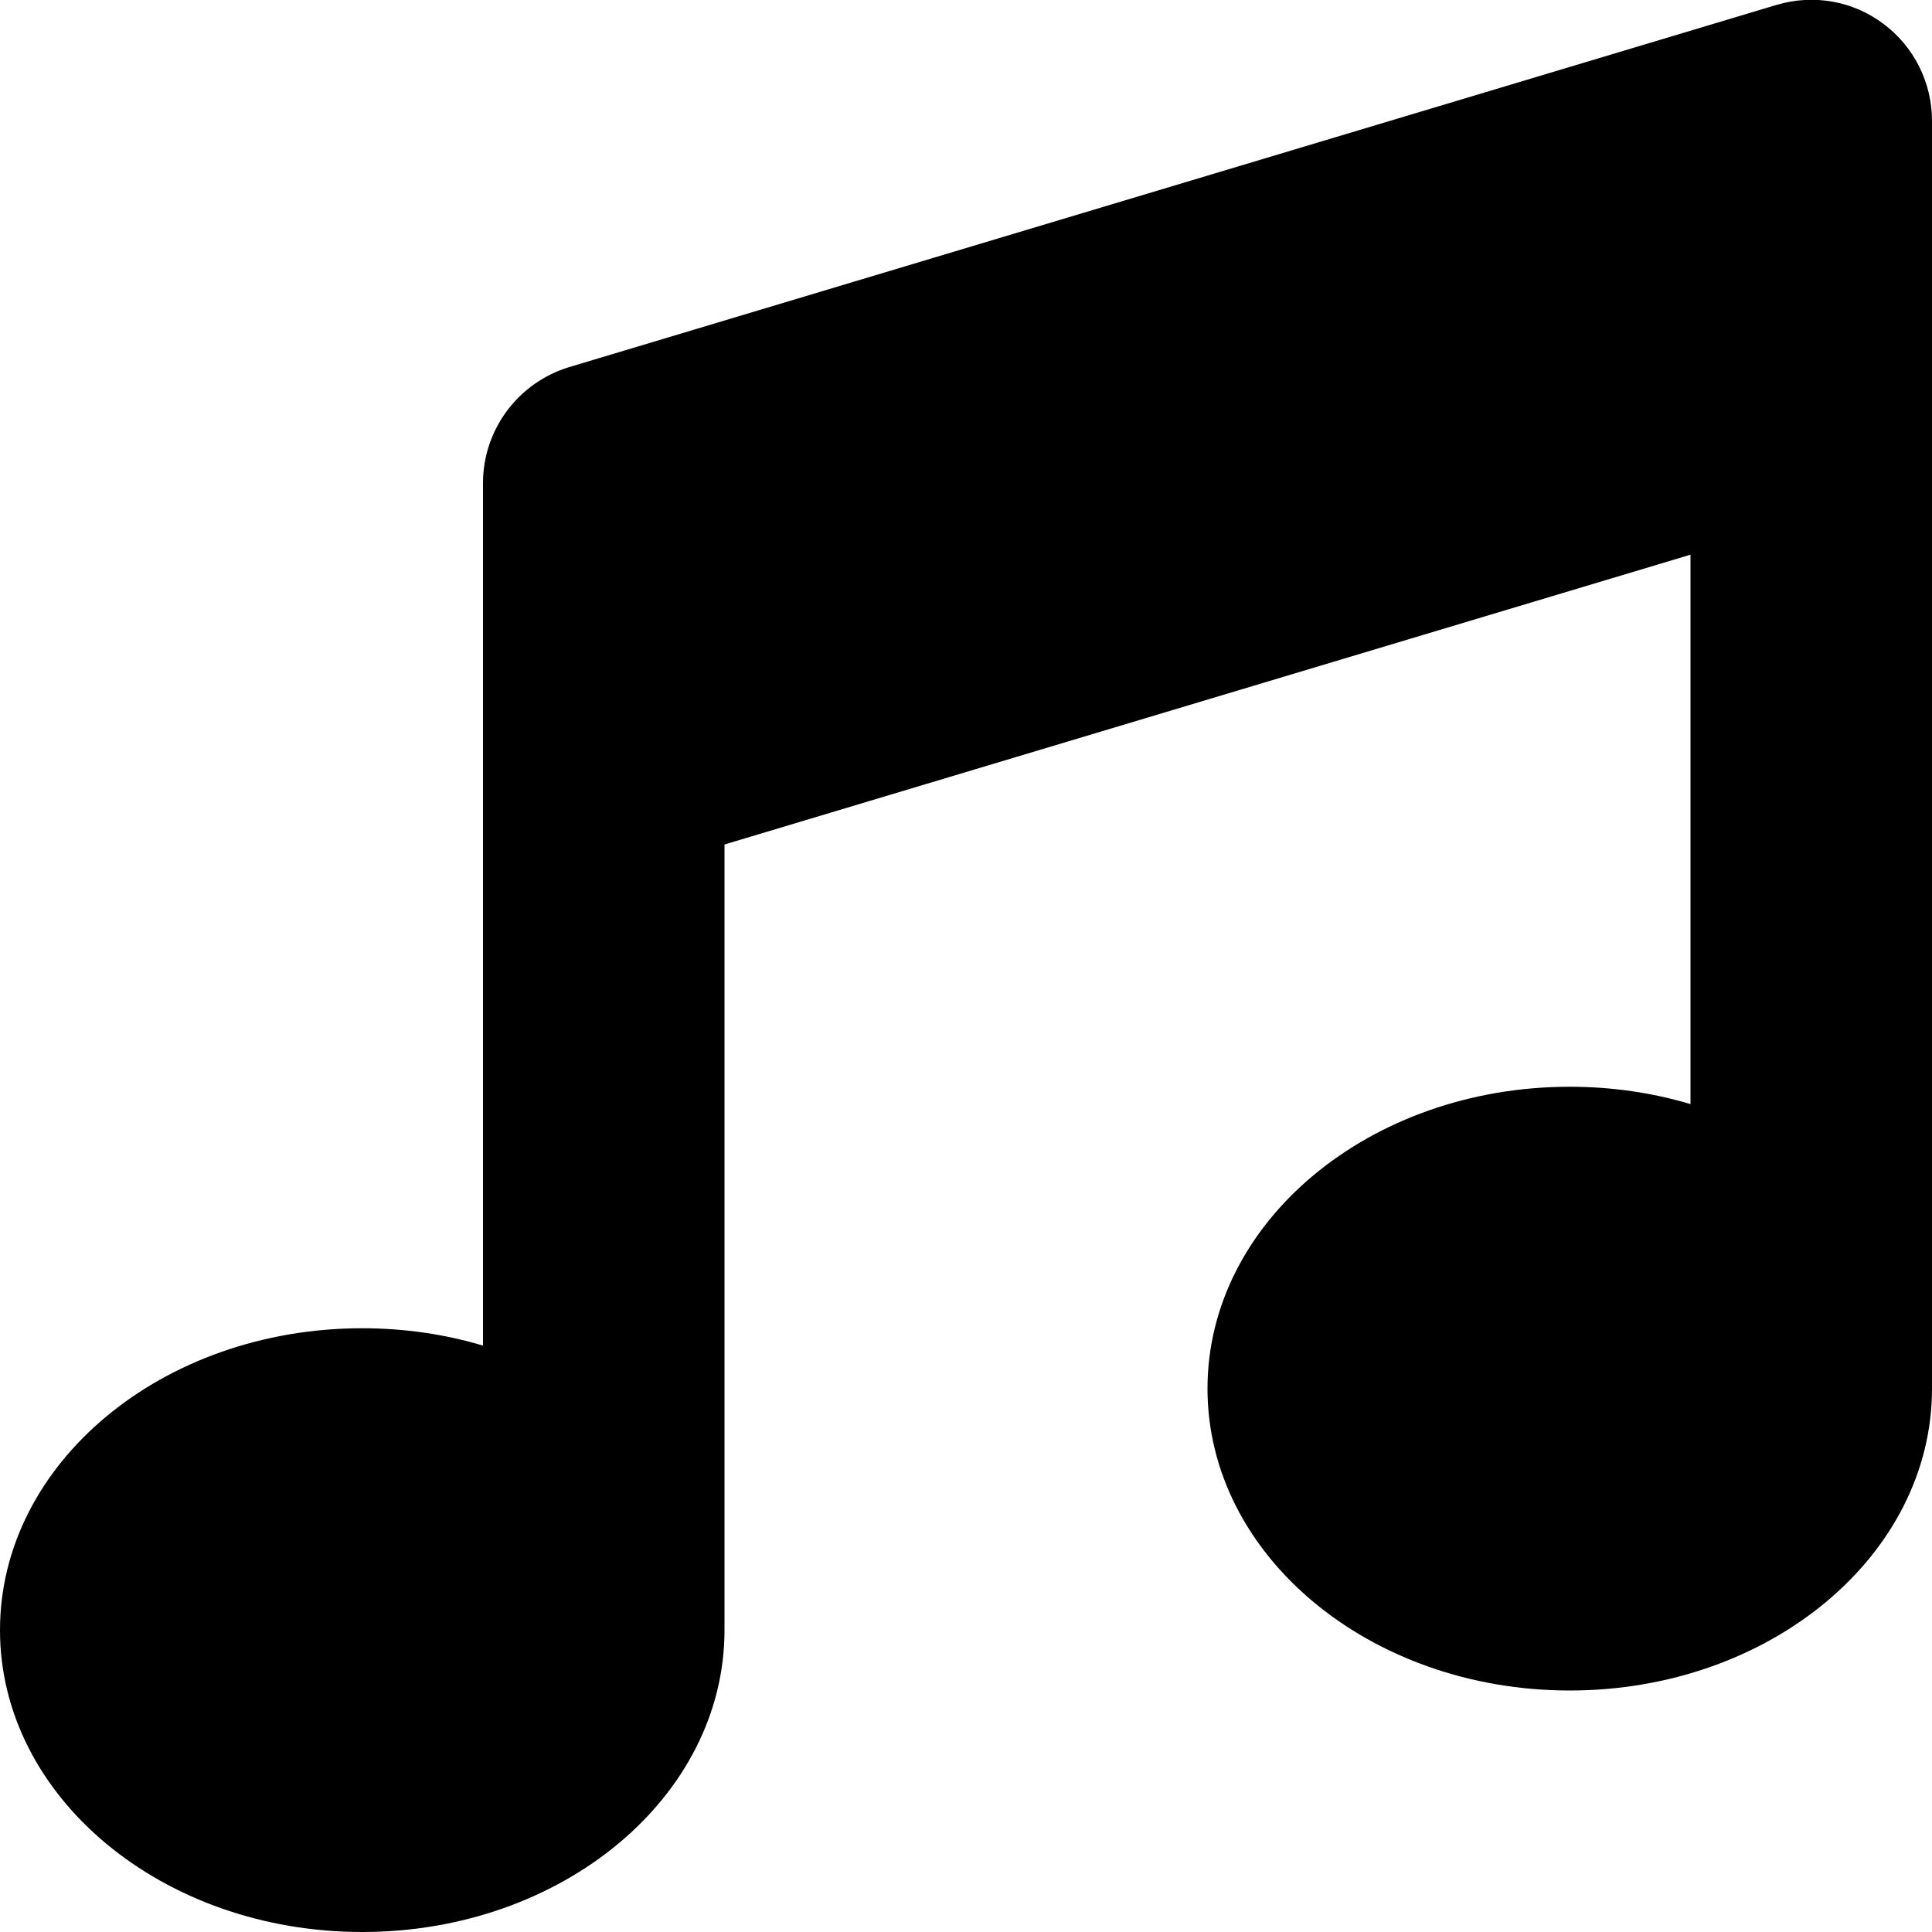
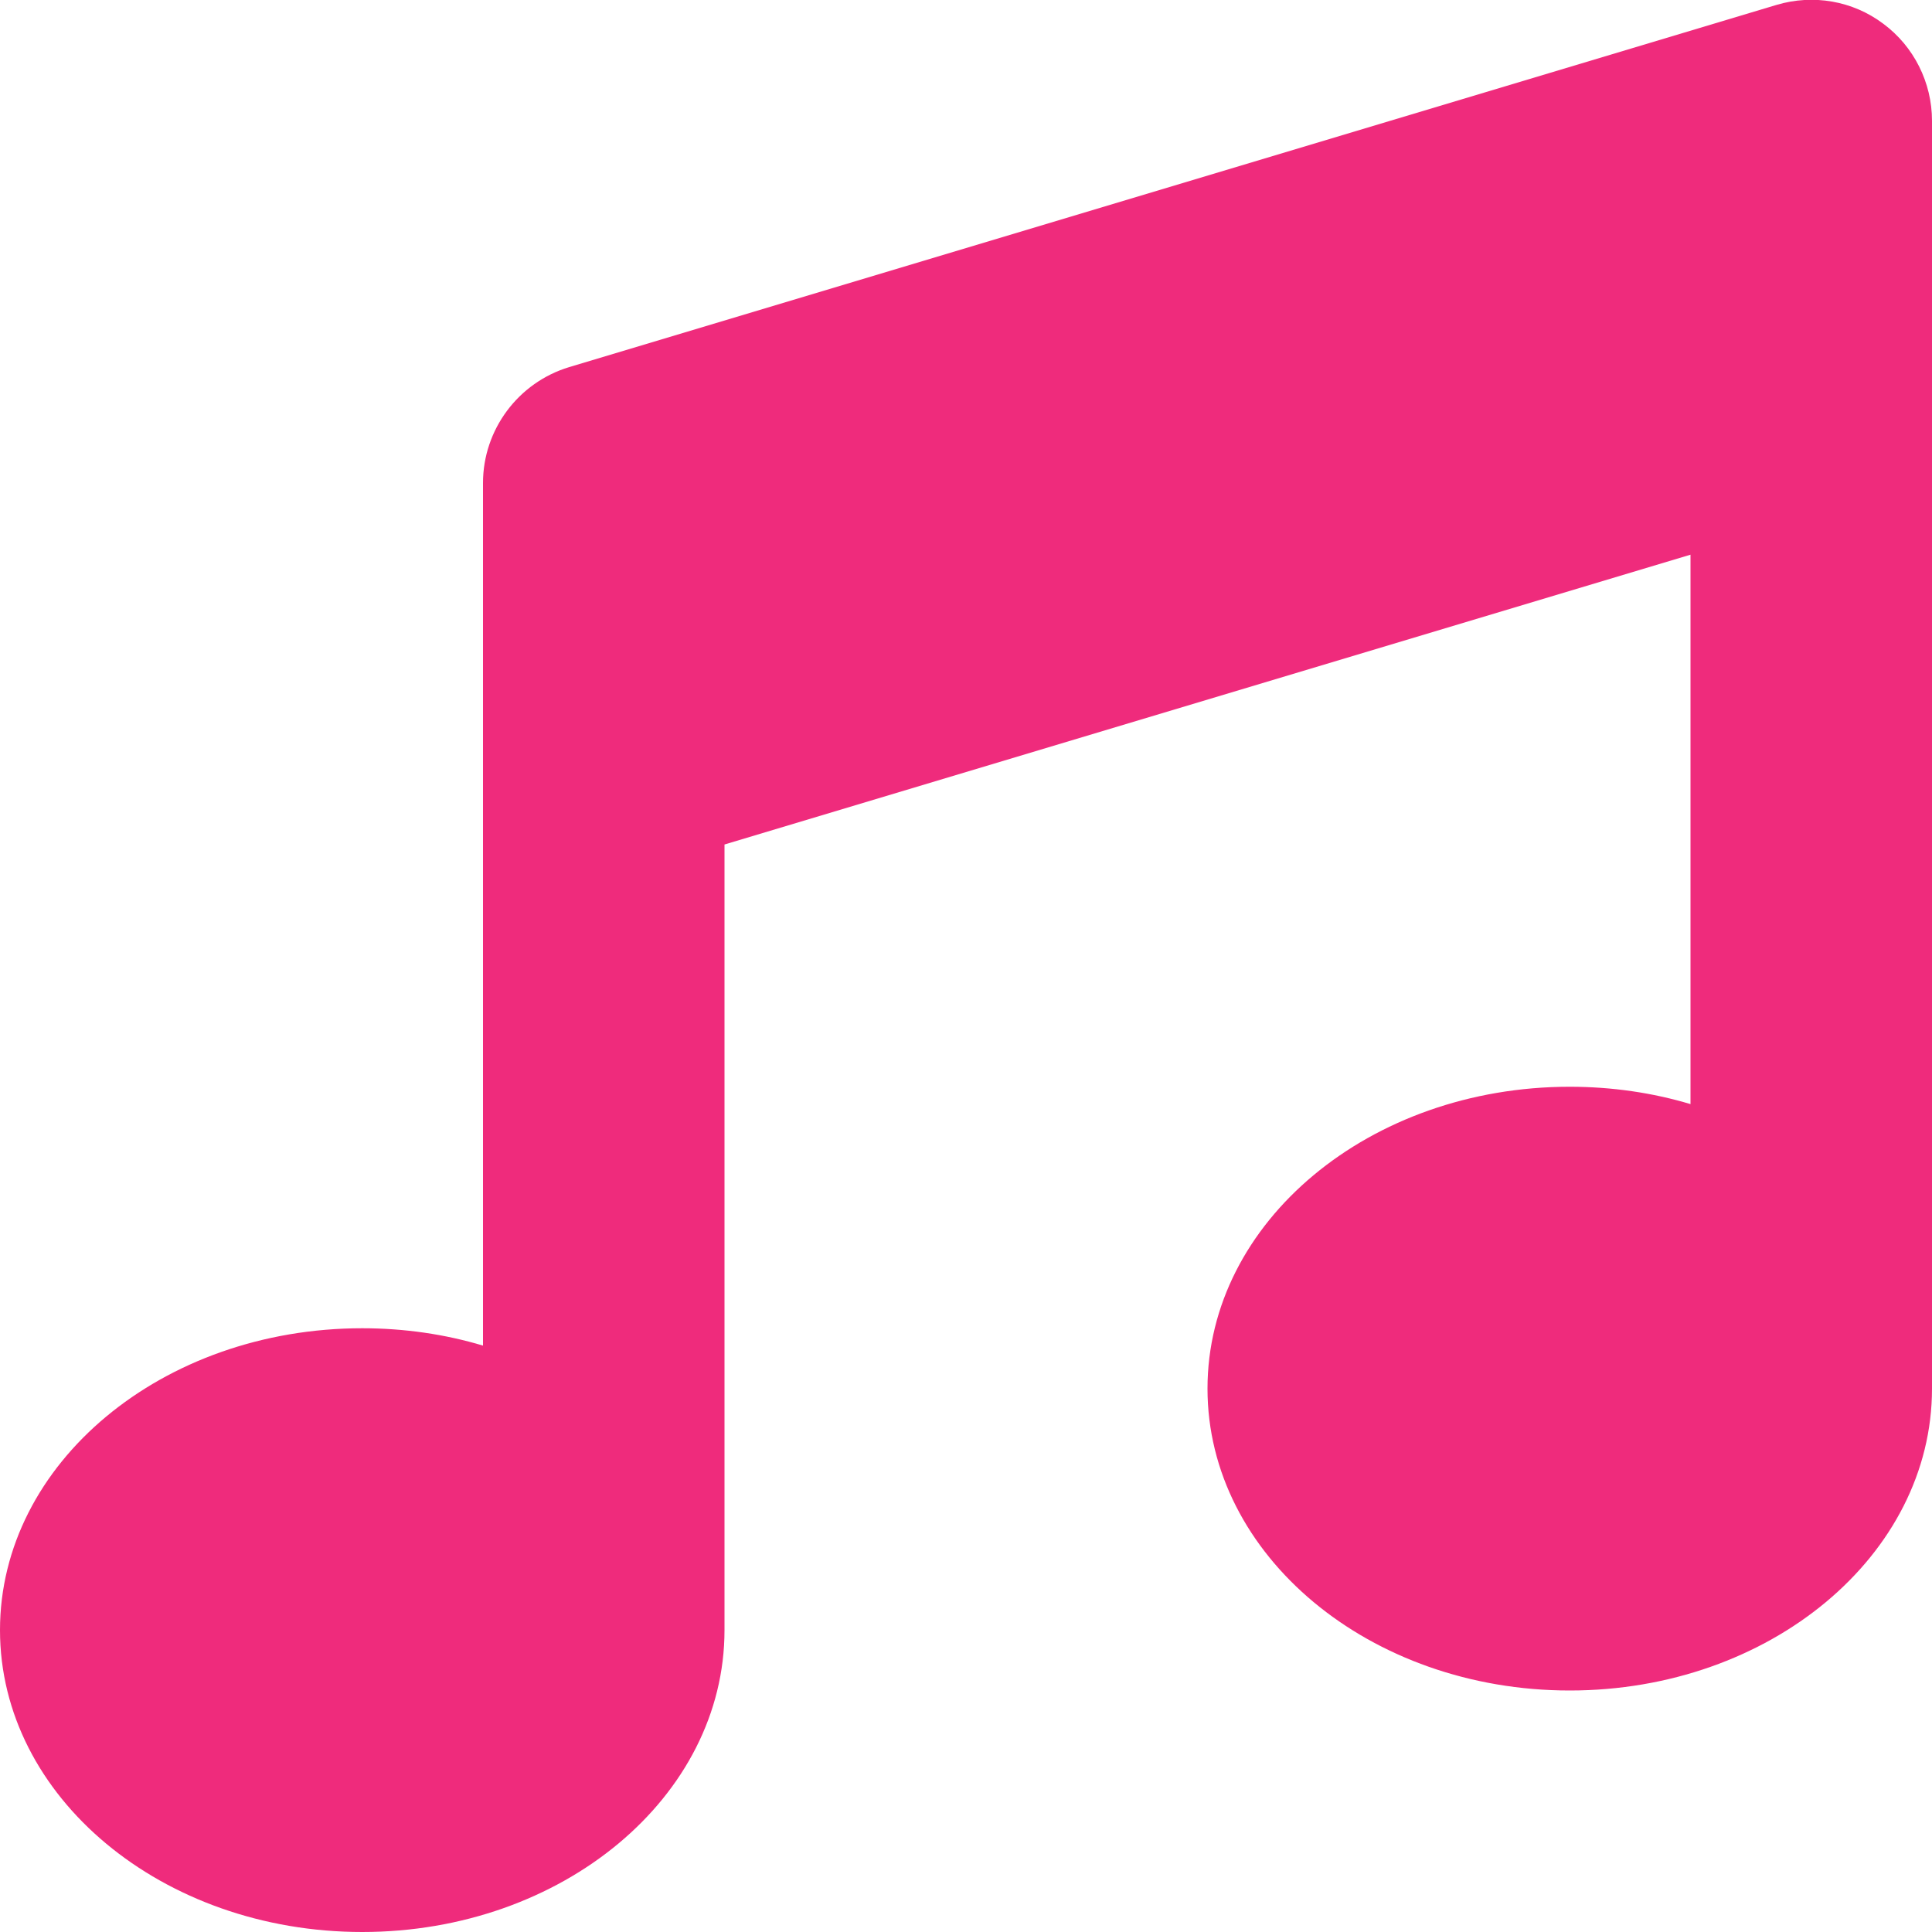
<svg xmlns="http://www.w3.org/2000/svg" viewBox="0 0 512 512">
-   <path d="M499.1 6.3c8.1 6 12.9 15.6 12.9 25.7l0 72 0 264c0 44.2-43 80-96 80s-96-35.8-96-80s43-80 96-80c11.2 0 22 1.6 32 4.6L448 147 192 223.8 192 432c0 44.2-43 80-96 80s-96-35.8-96-80s43-80 96-80c11.2 0 22 1.6 32 4.6L128 200l0-72c0-14.1 9.3-26.6 22.8-30.7l320-96c9.7-2.9 20.2-1.1 28.3 5z" />
+   <path fill="#EF2B7C" d="M499.1 6.3c8.1 6 12.9 15.6 12.9 25.7l0 72 0 264c0 44.2-43 80-96 80s-96-35.8-96-80s43-80 96-80c11.2 0 22 1.6 32 4.6L448 147 192 223.8 192 432c0 44.2-43 80-96 80s-96-35.8-96-80s43-80 96-80c11.2 0 22 1.6 32 4.6L128 200l0-72c0-14.1 9.3-26.6 22.8-30.7l320-96c9.7-2.9 20.2-1.1 28.3 5z" />
</svg>
